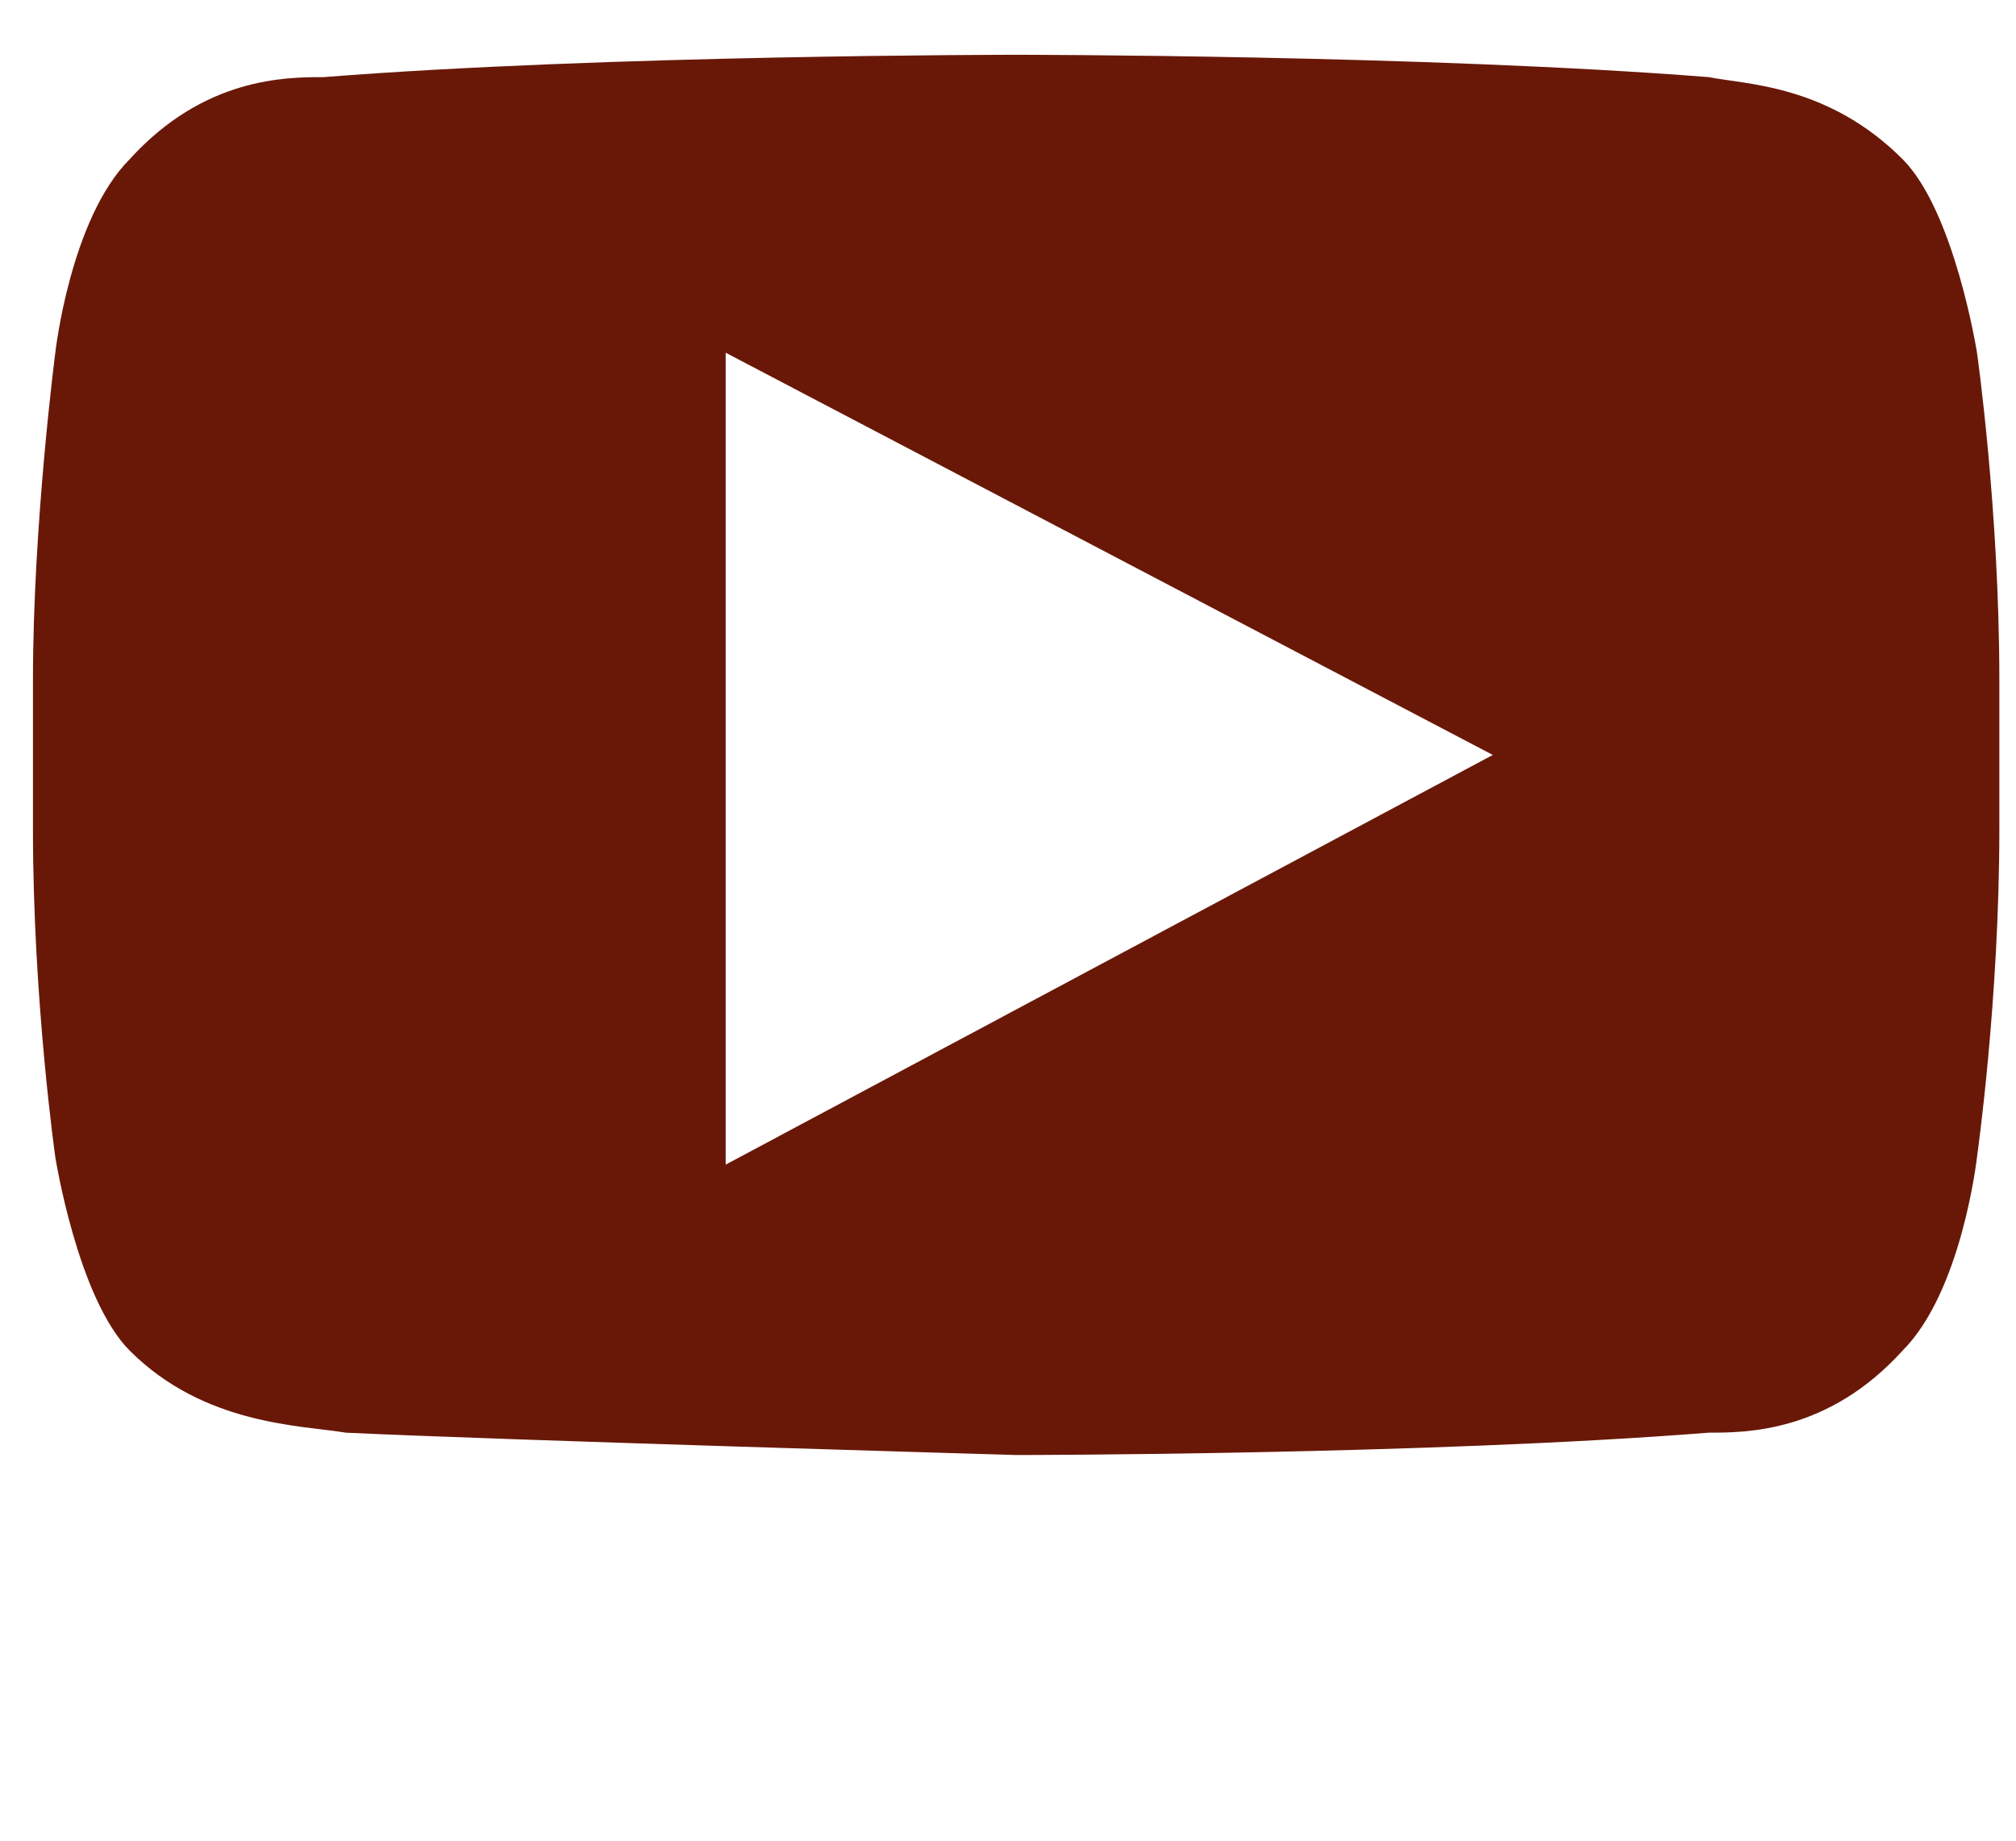
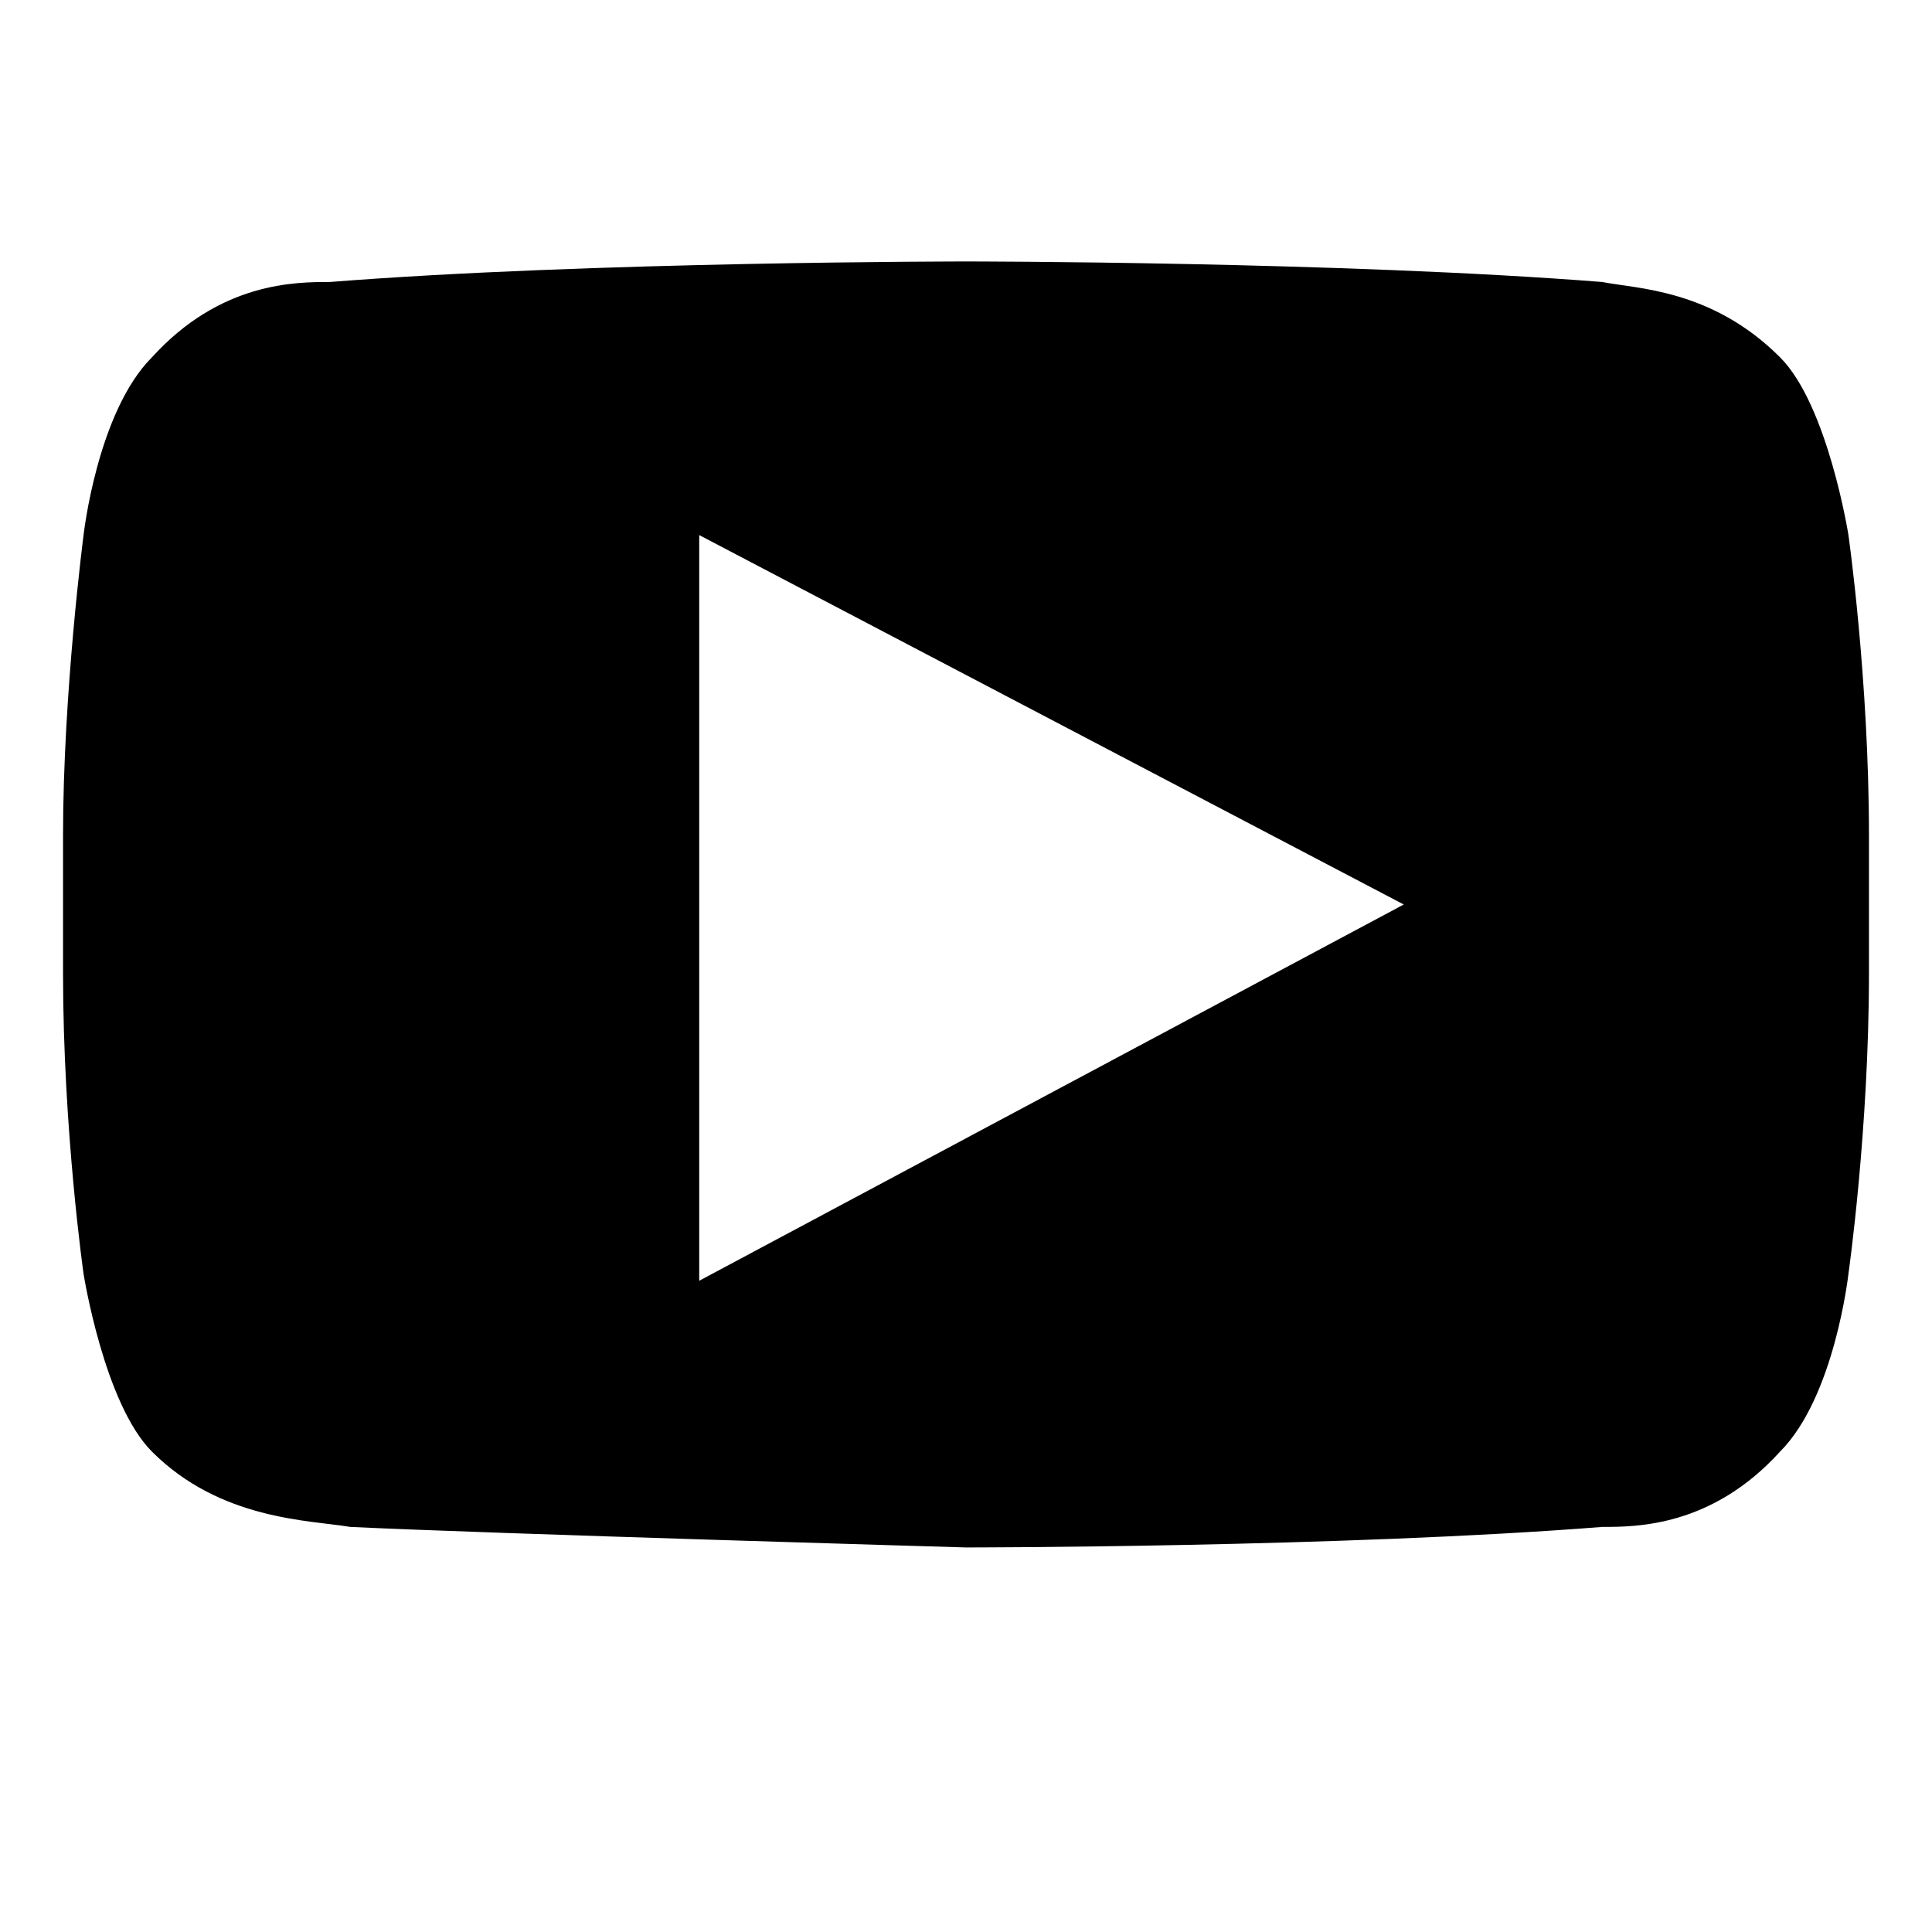
- <svg xmlns="http://www.w3.org/2000/svg" width="23" height="21" viewBox="0 0 23 21" fill="none">
-   <path d="M22.555 4.024C22.555 4.024 22.3 2.41 21.705 1.815C20.855 0.965 19.92 0.965 19.496 0.88C16.267 0.625 11.593 0.625 11.593 0.625C11.593 0.625 6.919 0.625 3.69 0.88C3.265 0.88 2.33 0.88 1.481 1.815C0.801 2.495 0.631 4.024 0.631 4.024C0.631 4.024 0.376 5.978 0.376 7.763V9.462C0.376 11.416 0.631 13.201 0.631 13.201C0.631 13.201 0.886 14.815 1.481 15.41C2.331 16.26 3.435 16.26 3.945 16.345C5.73 16.43 11.593 16.6 11.593 16.6C11.593 16.6 16.267 16.6 19.496 16.345C19.921 16.345 20.856 16.345 21.705 15.41C22.385 14.73 22.555 13.201 22.555 13.201C22.555 13.201 22.81 11.416 22.81 9.462V7.763C22.81 5.809 22.555 4.024 22.555 4.024ZM8.279 13.286V4.024L17.031 8.613L8.279 13.287V13.286Z" fill="#691808" />
+ <svg xmlns="http://www.w3.org/2000/svg" width="24" height="24" viewBox="0 0 24 24" fill="none">
+   <path d="M22.962 6.647C22.962 6.647 22.707 5.033 22.112 4.438C21.262 3.588 20.327 3.588 19.903 3.503C16.674 3.248 12 3.248 12 3.248C12 3.248 7.326 3.248 4.097 3.503C3.672 3.503 2.737 3.503 1.888 4.438C1.208 5.118 1.038 6.647 1.038 6.647C1.038 6.647 0.783 8.601 0.783 10.386V12.085C0.783 14.039 1.038 15.824 1.038 15.824C1.038 15.824 1.293 17.438 1.888 18.033C2.738 18.883 3.842 18.883 4.352 18.968C6.137 19.053 12 19.223 12 19.223C12 19.223 16.674 19.223 19.903 18.968C20.328 18.968 21.263 18.968 22.112 18.033C22.792 17.353 22.962 15.824 22.962 15.824C22.962 15.824 23.217 14.039 23.217 12.085V10.386C23.217 8.432 22.962 6.647 22.962 6.647ZM8.686 15.909V6.647L17.438 11.236L8.686 15.91V15.909Z" fill="black" />
</svg>
